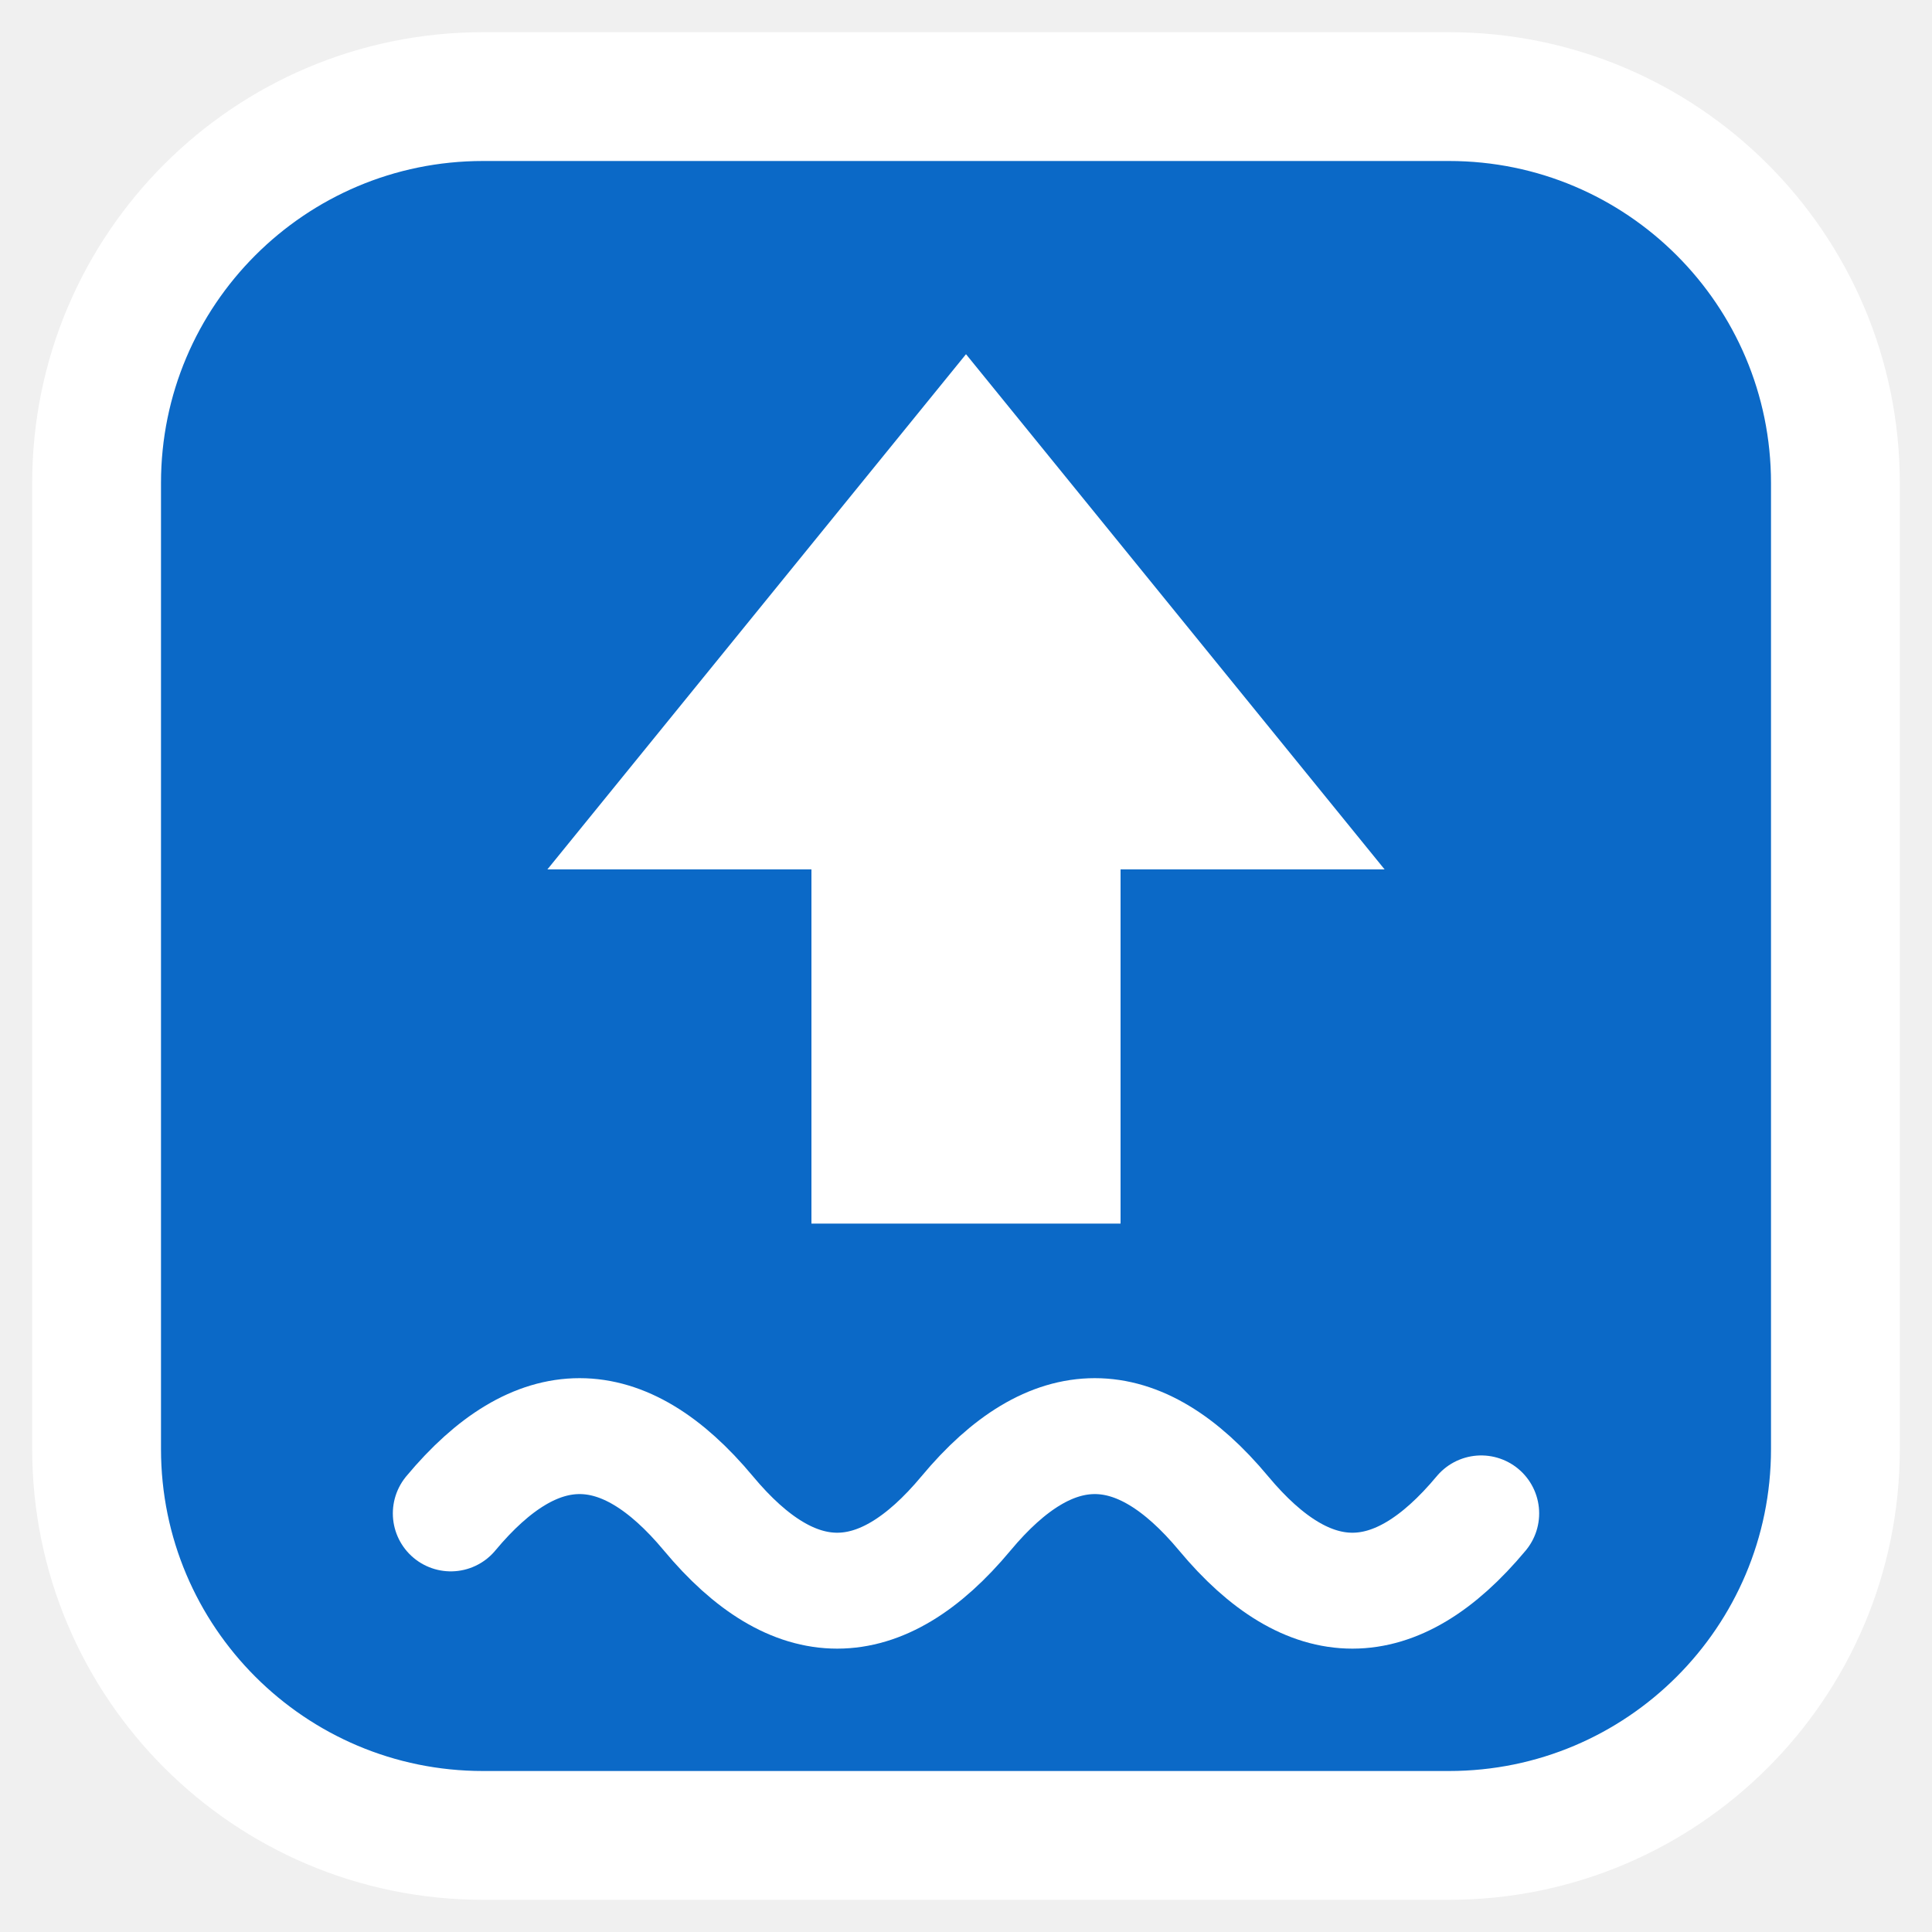
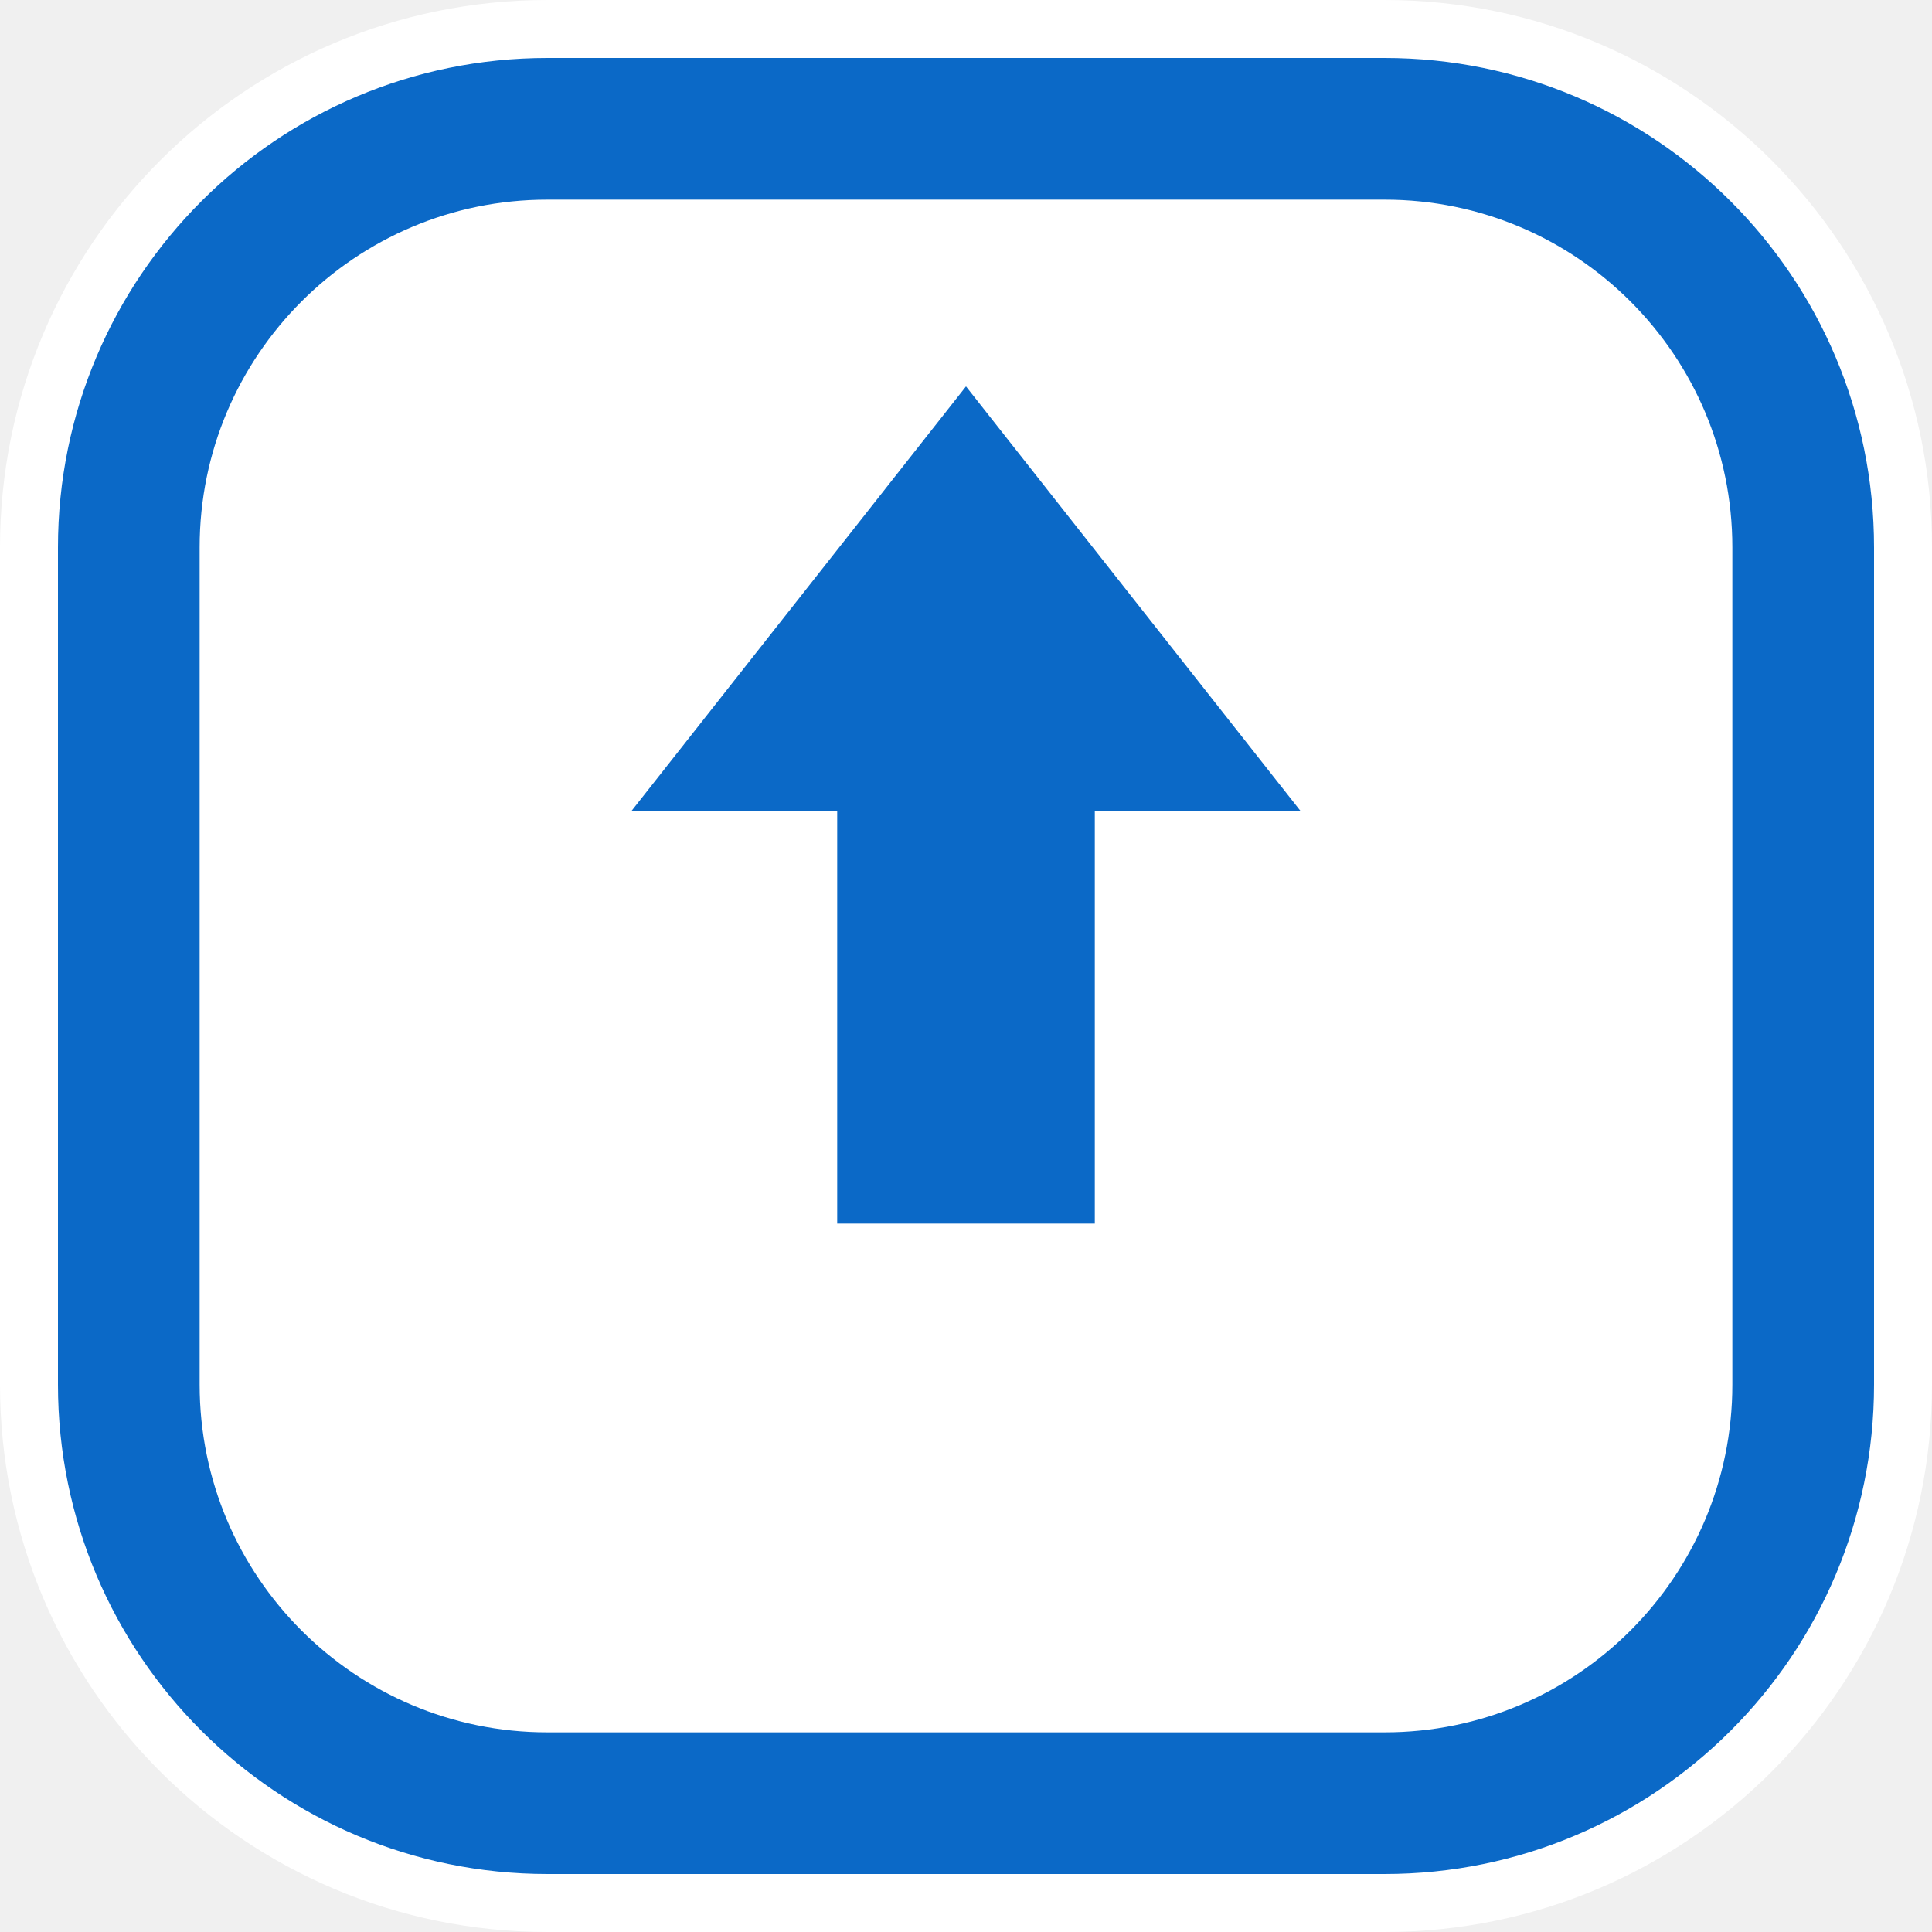
<svg xmlns="http://www.w3.org/2000/svg" viewBox="0 0 30 30" width="30" height="30">
-   <rect x="1.5" y="1.5" width="27" height="27" rx="6" fill="#0b69c7" stroke="#ffffff" stroke-width="2" />
+   <defs>
+     <clipPath id="tr">
+       <rect x="4.4" y="4.4" width="21.2" height="21.2" rx="4" />
+     </clipPath>
+   </defs>
+   <rect x="2" y="2" width="26" height="26" rx="6.5" fill="#ffffff" stroke="#ffffff" stroke-width="4" />
+   <rect x="2" y="2" width="26" height="26" rx="6.5" fill="#ffffff" stroke="#0b69c7" stroke-width="2.2" />
  <g>
-     <path d="M15 5.5 L21.5 13.5 L17.4 13.5 L17.4 19 L12.6 19 L12.6 13.5 L8.5 13.5 Z" fill="#fff" />
+     <path d="M15 6 L20.2 12.6 L17 12.6 L17 19 L13 19 L13 12.6 L9.8 12.6 Z" fill="none" stroke="#ffffff" stroke-width="2.6" stroke-linejoin="round" />
+     <path d="M15 6 L20.2 12.6 L17 12.6 L17 19 L13 19 L13 12.6 L9.8 12.6 Z" fill="#0b69c7" />
  </g>
-   <path d="M7 23.5 q2 -2.4 4 0 t4 0 t4 0 t4 0" stroke="#fff" stroke-width="1.8" fill="none" stroke-linecap="round" />
</svg>
